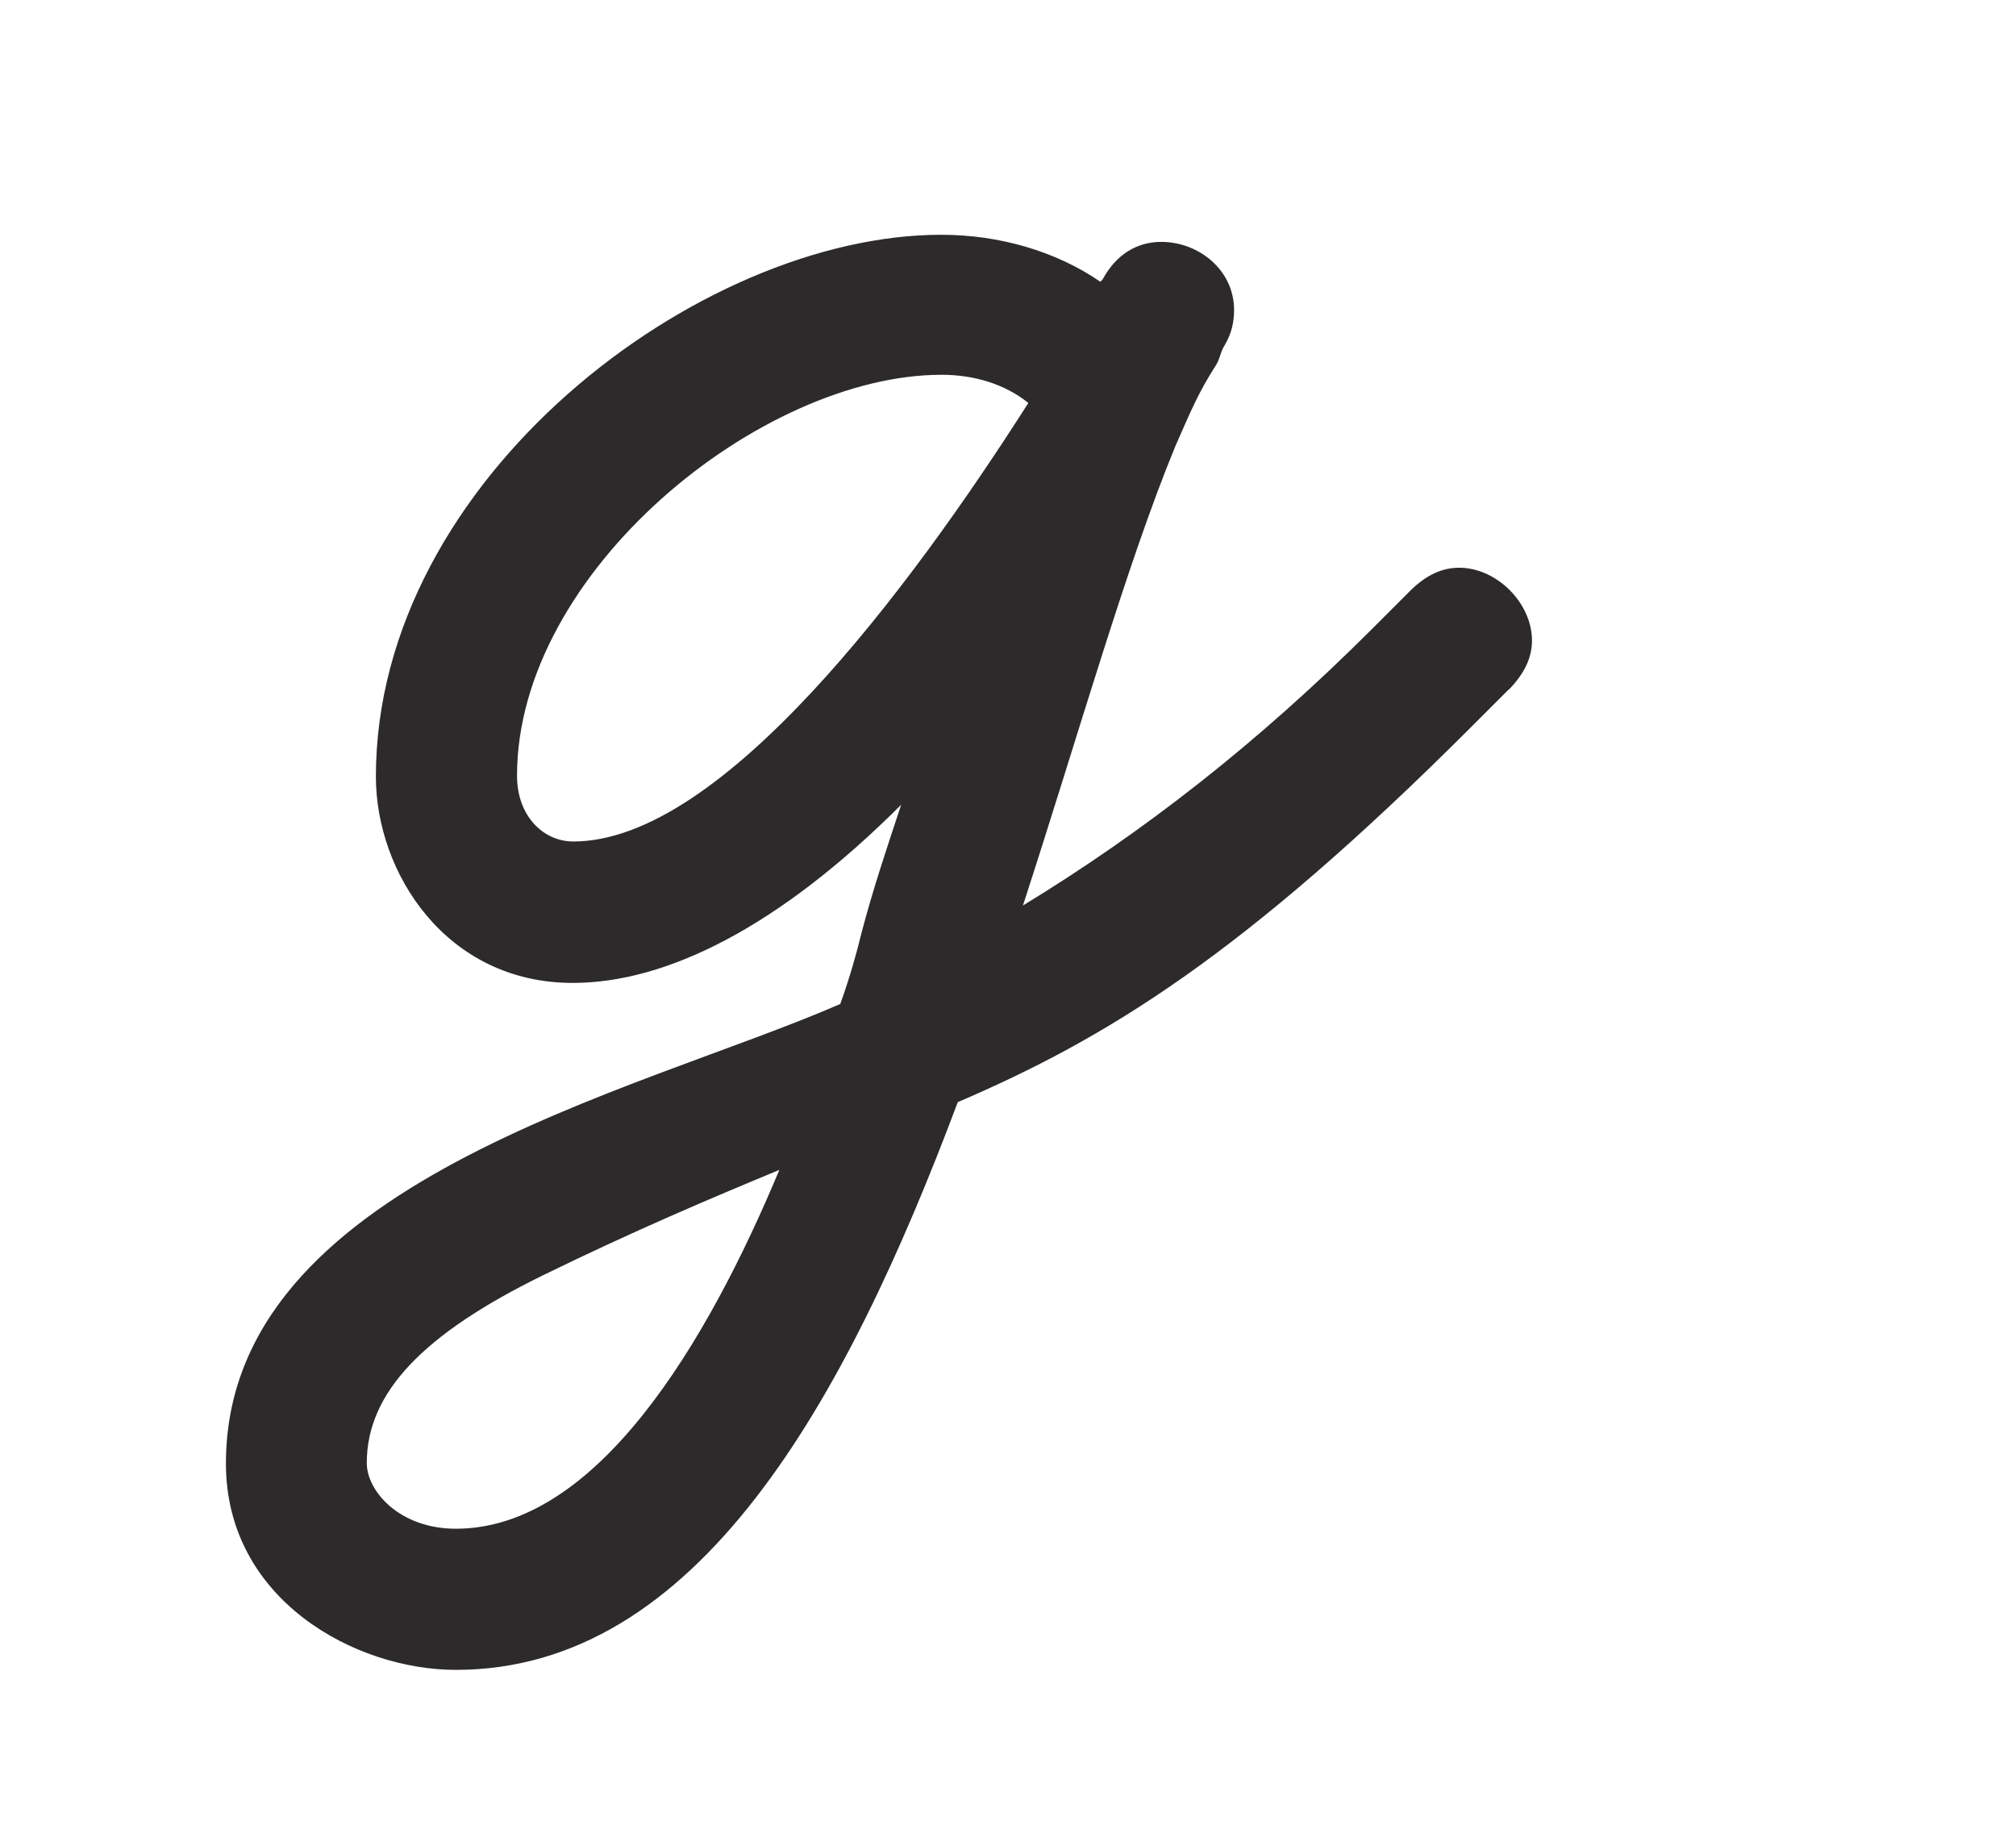
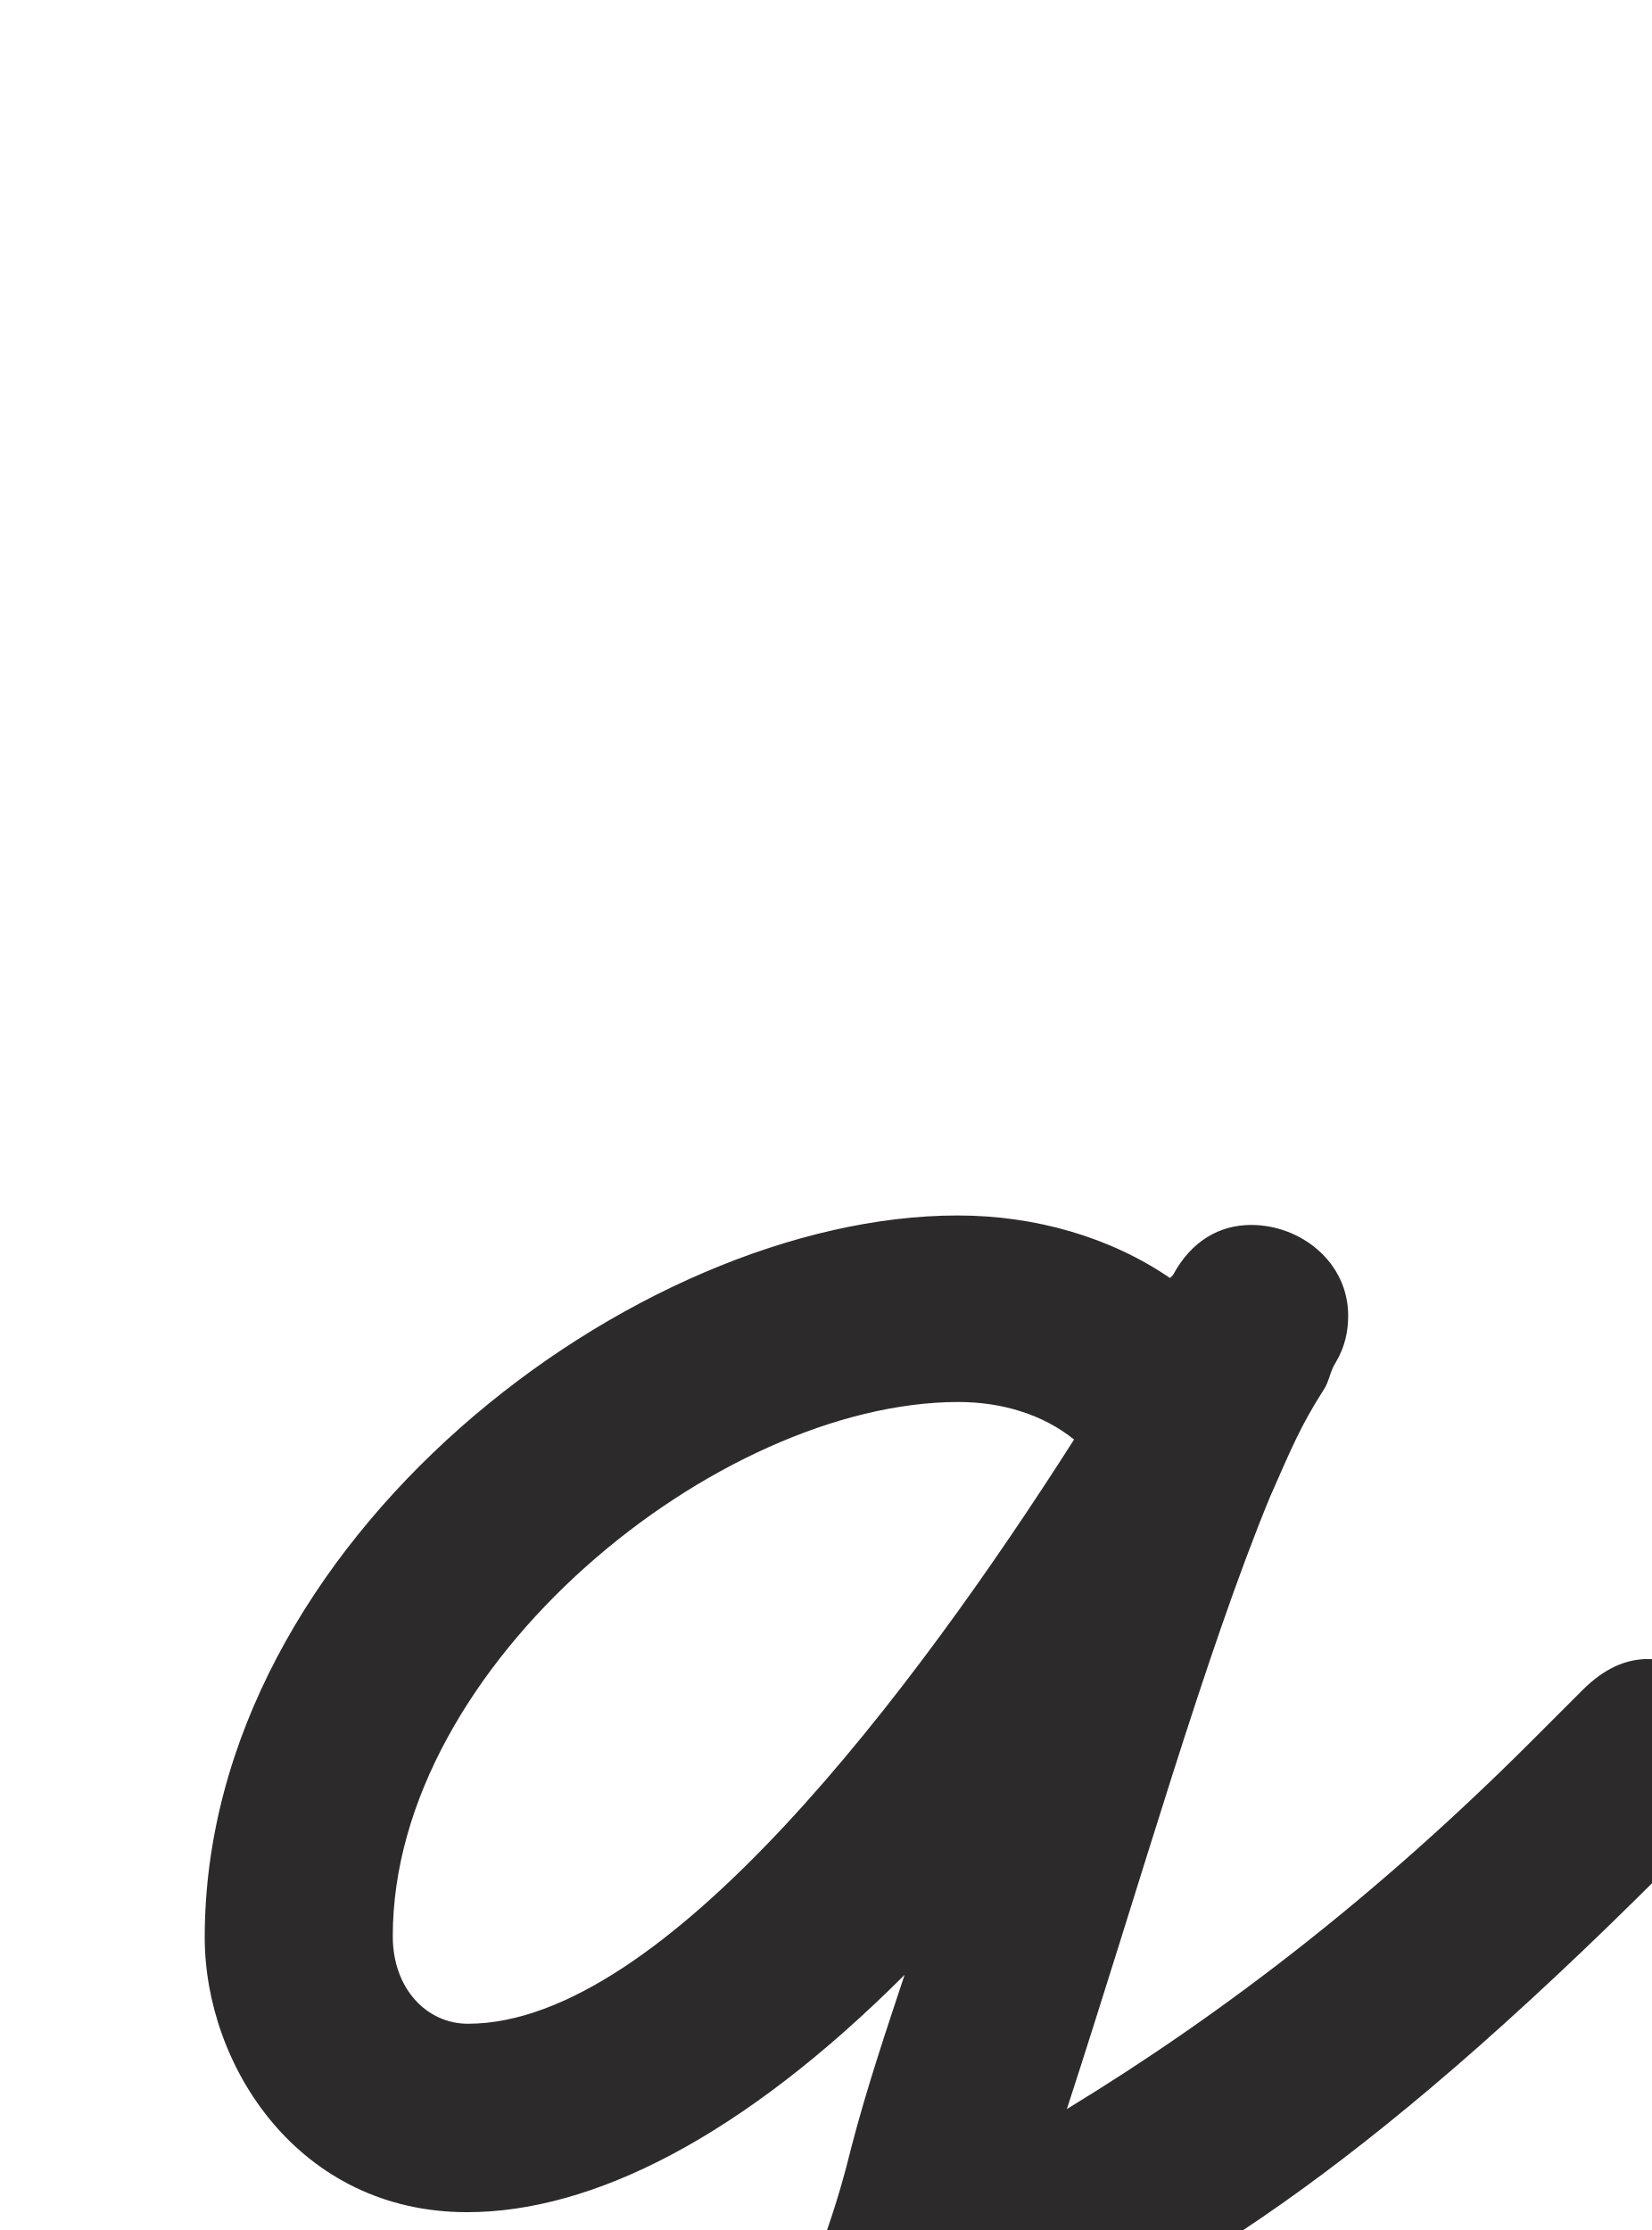
- <svg xmlns="http://www.w3.org/2000/svg" id="b" data-name="Layer 2" viewBox="0 0 70.85 64.72">
+ <svg xmlns="http://www.w3.org/2000/svg" id="b" data-name="Layer 2" viewBox="7.81 -23.81 43.56 58.82" data-tight-x="7.81" data-tight-y="-23.81" data-tight-w="43.56" data-tight-h="58.82">
  <defs>
    <style>
      .f, .g {
        fill: none;
      }

      .h {
        clip-path: url(#e);
      }

      .g {
        stroke: #2d2a2b;
        stroke-miterlimit: 10;
        stroke-width: 17px;
      }
    </style>
    <clipPath id="e">
      <path class="f" d="M53.03,24.22l-1.32,1.32c-8.08,8.08-12.86,10.96-18.05,13.19-3.96,10.55-9.15,19.95-17.64,19.95-3.54,0-8.08-2.47-8.08-7.25,0-9.89,14.42-13.02,21.59-16.15.33-.91.58-1.81.74-2.47.41-1.57.91-3.05,1.4-4.53-4.29,4.29-8.24,6.26-11.54,6.26-4.45,0-6.92-3.87-6.92-7.25,0-10.47,11.37-19.04,19.86-19.04,2.06,0,4.04.58,5.6,1.65l.08-.08c.49-.91,1.24-1.32,2.06-1.32,1.32,0,2.56.99,2.56,2.39,0,.41-.08.82-.33,1.24-.16.25-.16.49-.33.74-.58.91-.82,1.48-1.4,2.8-1.73,4.2-3.38,10.06-5.36,16.15,4.2-2.56,8.24-5.69,12.28-9.73l1.32-1.32c.58-.58,1.15-.82,1.73-.82,1.32,0,2.56,1.24,2.56,2.56,0,.58-.25,1.15-.82,1.73ZM19.07,44.82c-4.2,2.06-6.18,4.12-6.18,6.59,0,.99,1.15,2.31,3.13,2.31,4.95,0,8.82-6.51,11.37-12.61-2.39.99-5.11,2.14-8.32,3.71ZM33.09,13.17c-6.35,0-14.92,6.92-14.92,14.09,0,1.4.91,2.31,1.98,2.31,5.19,0,11.79-8.82,15.99-15.41-.82-.66-1.9-.99-3.05-.99Z" />
    </clipPath>
  </defs>
  <g id="c" data-name="Layer 1">
    <g id="d" data-name="g">
      <g class="h">
        <path class="g" d="M41.13,14.14c-3.59-3.25-8.89-4.1-13.65-3.17s-9.05,3.43-13.01,6.22c-3,2.11-6.16,5.01-5.97,8.67.18,3.57,3.74,6.28,7.31,6.57s7.03-1.25,10.08-3.12c7.32-4.47,13.57-11.29,15.61-19.62-.28.94-.57,1.88-.85,2.82l-.05,9.06c-.26.69-.92,1.23-1.19,1.93-4.19,10.93-10.75,20.93-19.1,29.13-1.45,1.42-3.03,2.83-4.98,3.4-1.65.48-3.76.09-4.49-1.46-.7-1.48.17-3.21,1.15-4.52,4.98-6.64,13-10.09,20.5-13.64s15.3-7.95,18.88-15.44c-.77.44-1.54.88-2.31,1.33" />
      </g>
    </g>
  </g>
</svg>
